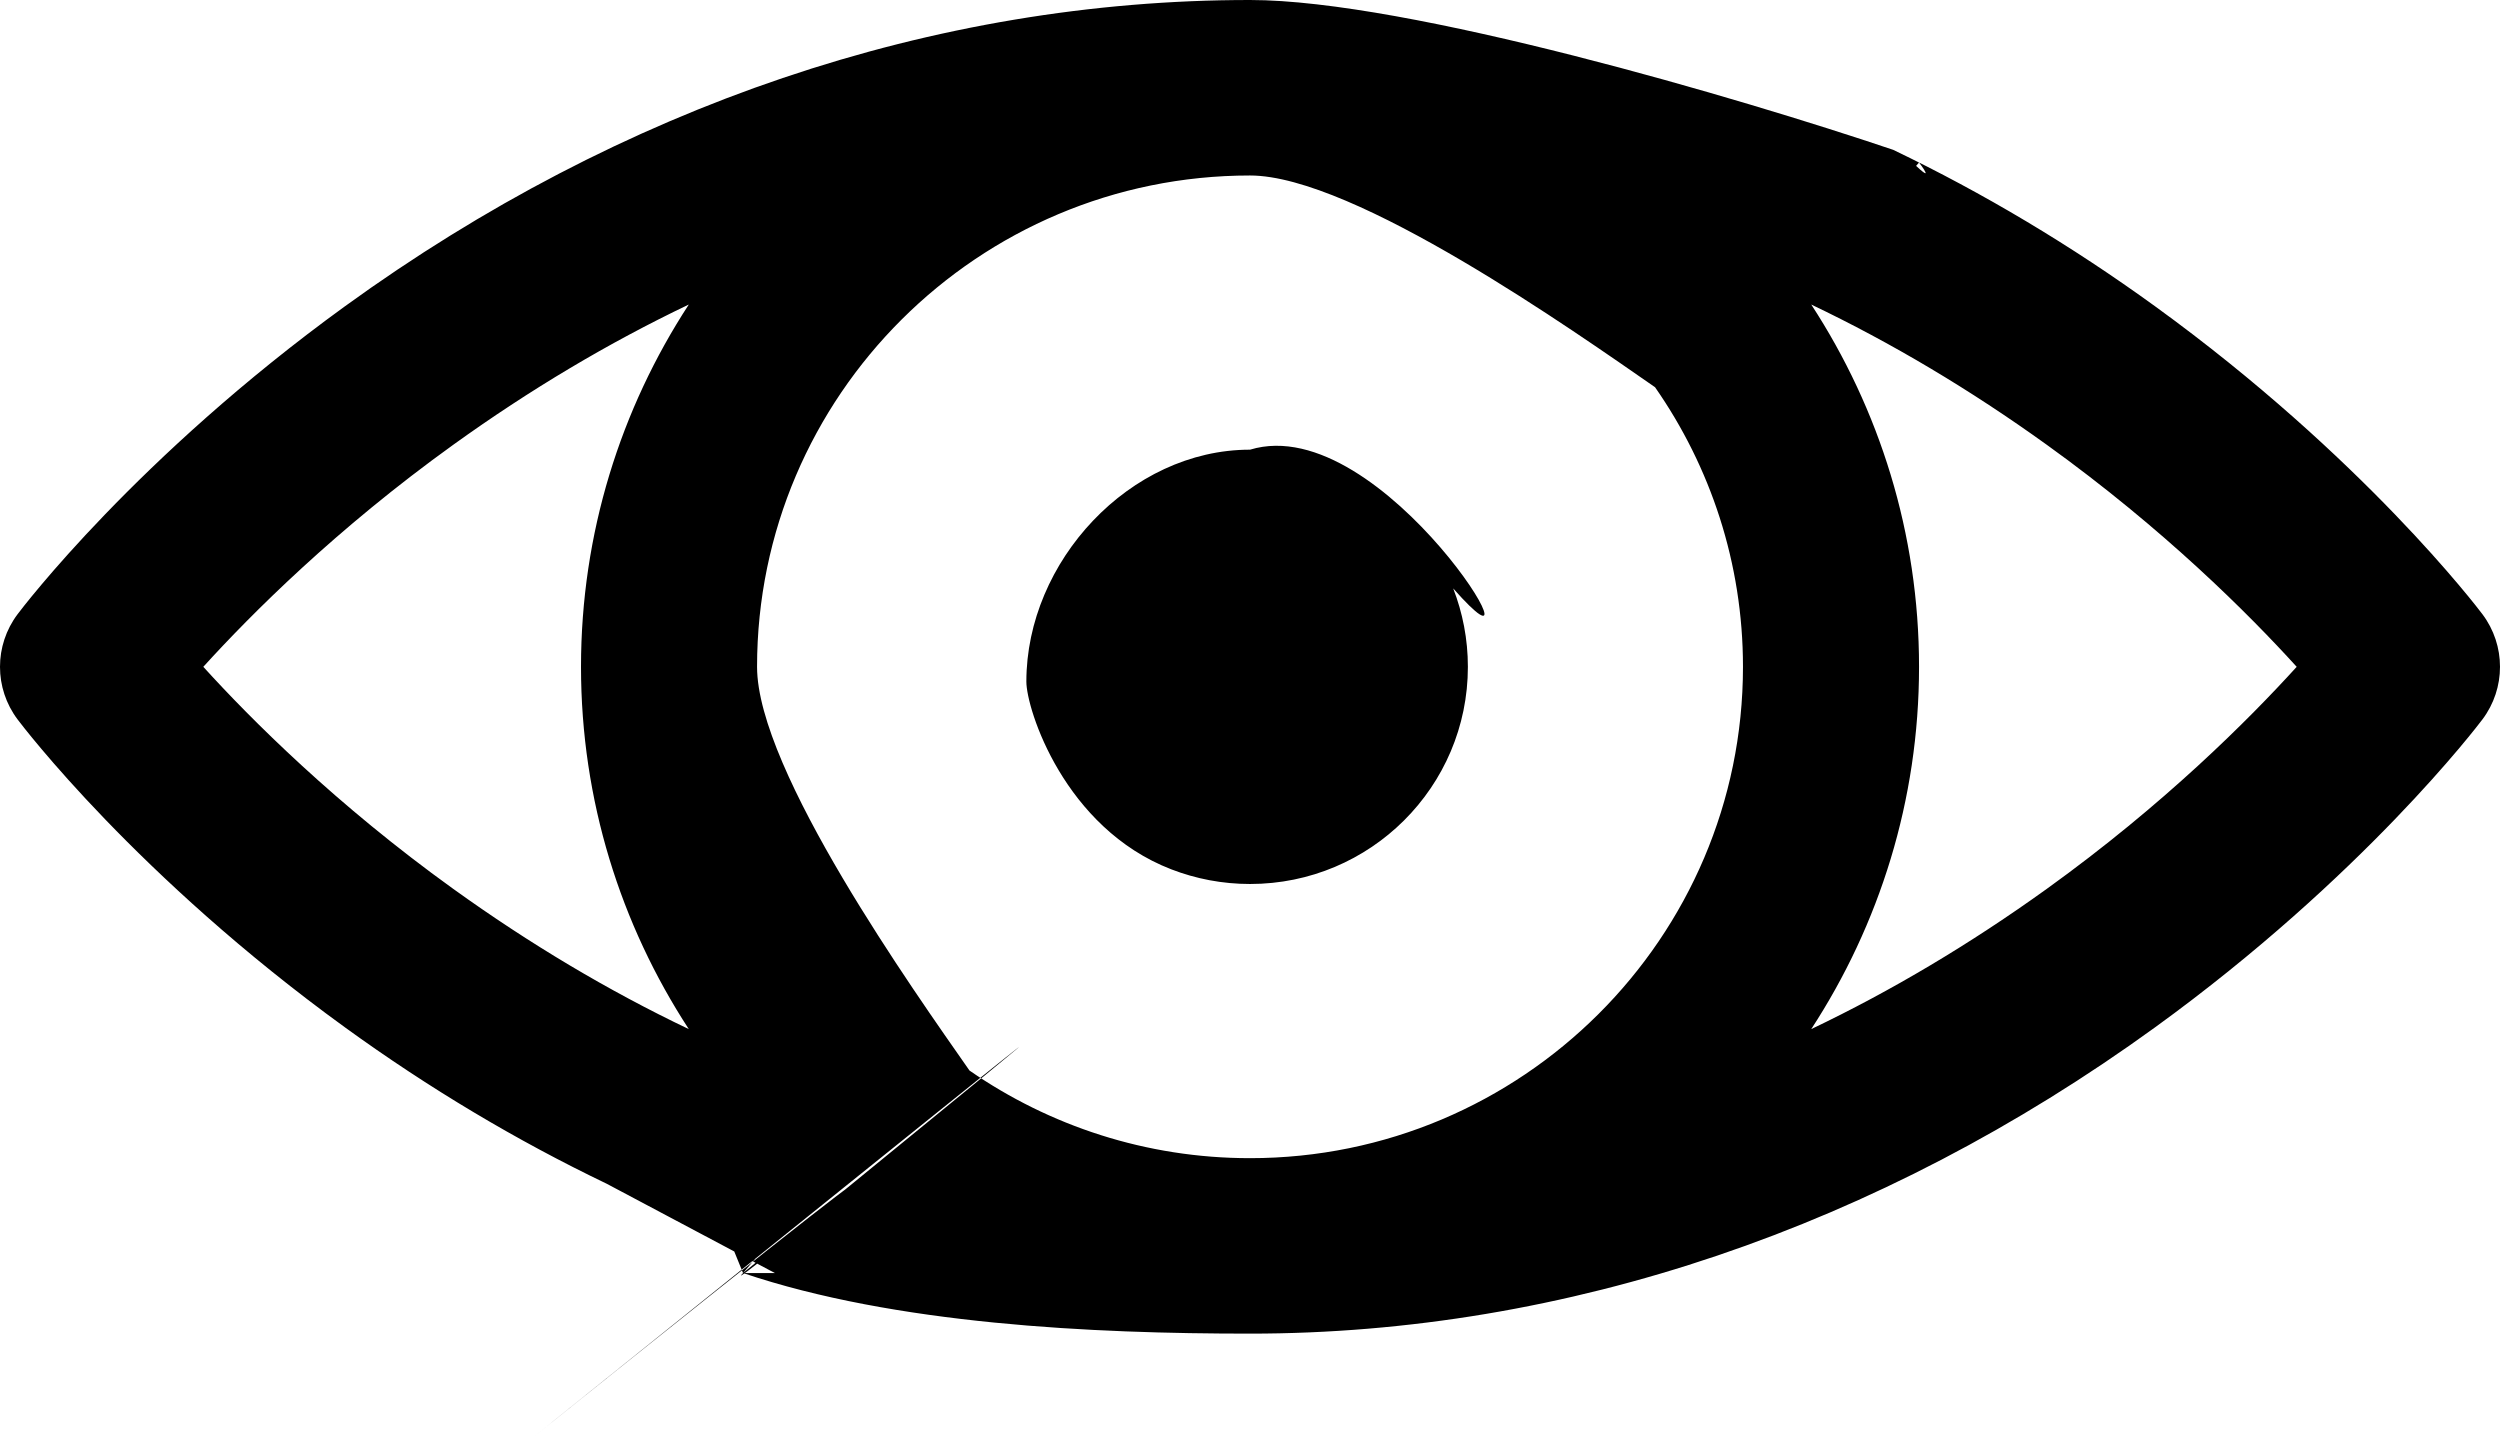
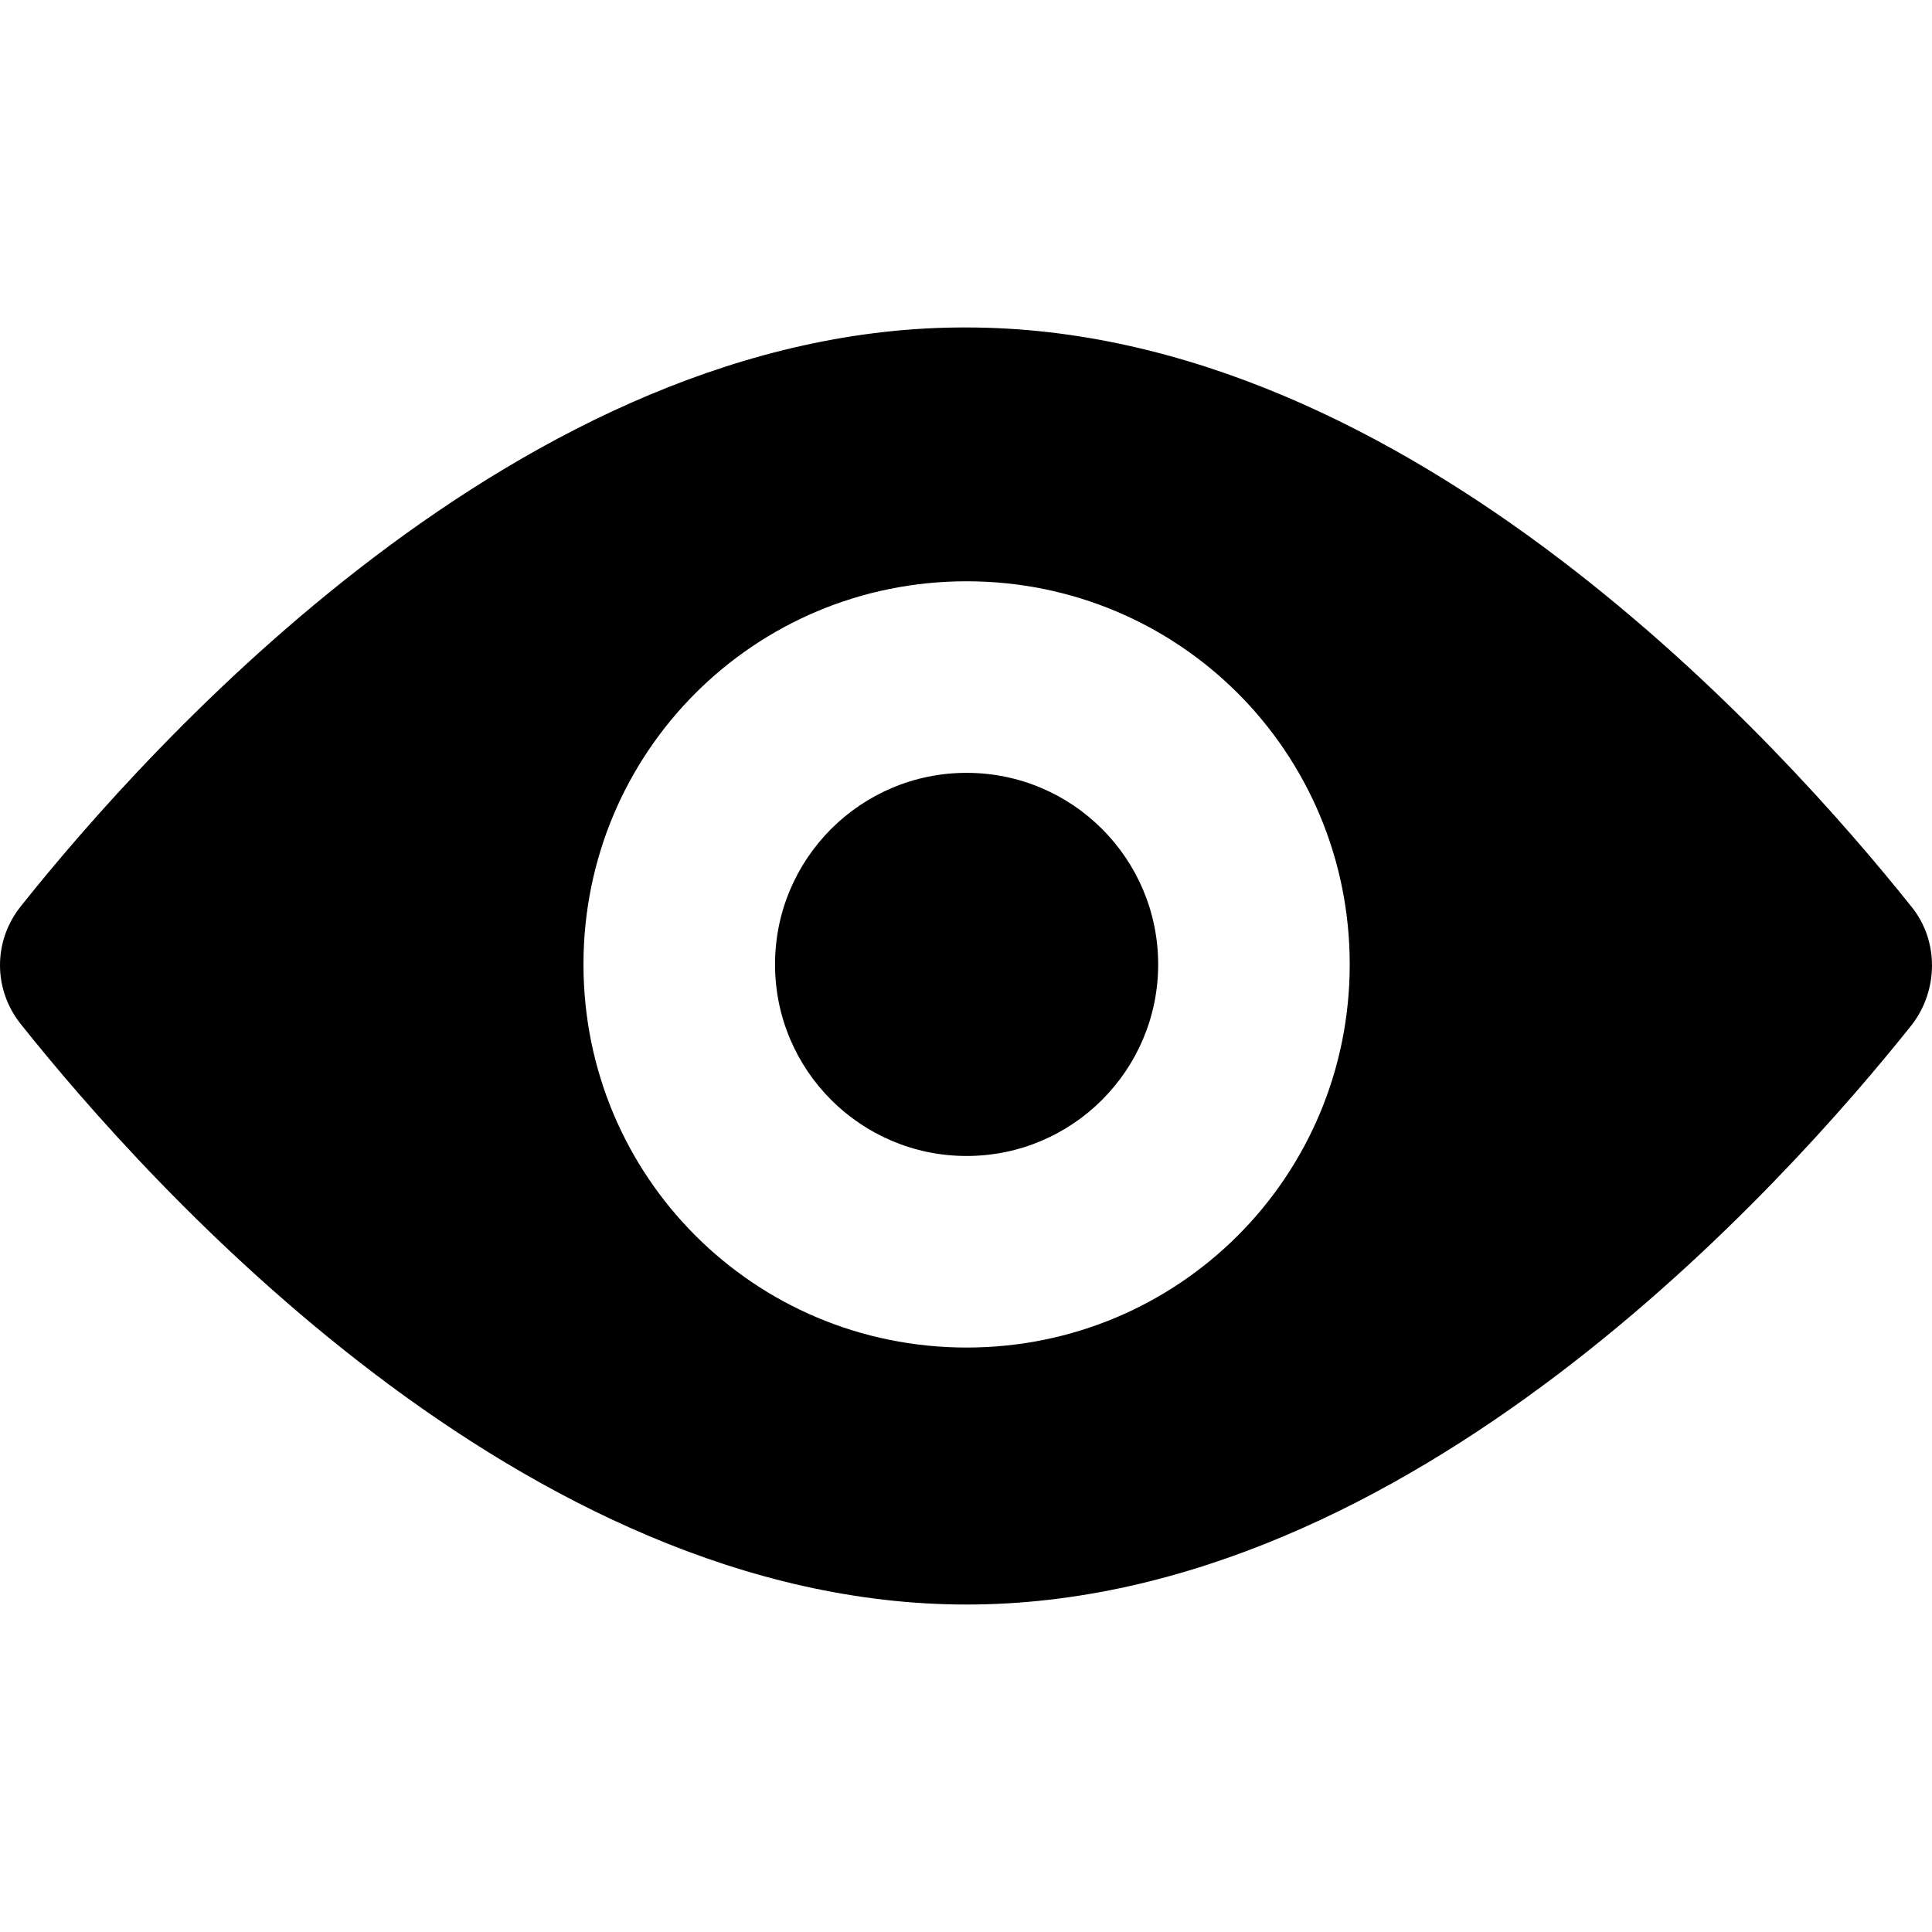
- <svg xmlns="http://www.w3.org/2000/svg" width="221" height="127" viewBox="0 0 221 127" fill="none">
-   <path d="M219.444 54.293C219.022 53.733 208.901 40.409 190.512 27.079C183.066 21.682 175.319 17.064 167.358 13.245L169.643 14.366C169.643 14.366 171.539 16.835 168.5 13.806C149.364 39.325 148.771 38.204 169.643 14.366L167.358 13.245C153.92 8.705 124.431 0 110.502 0C82.597 0 54.929 9.364 30.49 27.078C12.101 40.41 1.978 53.733 1.556 54.293C-0.519 57.051 -0.519 60.843 1.556 63.6C1.978 64.161 12.101 77.485 30.49 90.815C37.936 96.213 45.684 100.83 53.643 104.648L68.5 112.537H65.685C62.646 115.566 99.033 85.379 47.2 127C89.761 92.824 108.778 77.343 65.685 112.537C65.685 112.537 86.712 88.132 64.687 110.085L65.685 112.537C79.125 117.078 96.572 117.893 110.502 117.893C138.407 117.893 166.075 108.529 190.512 90.814C208.901 77.483 219.022 64.16 219.444 63.6C221.519 60.844 221.519 57.051 219.444 54.293ZM154.079 58.947C154.079 82.897 134.53 102.382 110.502 102.382C101.292 102.382 92.748 99.512 85.702 94.635L103.546 76.85C105.703 77.683 108.048 78.145 110.502 78.145C121.139 78.145 129.761 69.551 129.761 58.948C129.761 56.502 129.298 54.166 128.462 52.015L146.306 34.23C151.2 41.252 154.079 49.767 154.079 58.947ZM66.924 58.947C66.924 34.997 86.473 15.513 110.502 15.513C119.711 15.513 139.261 29.351 146.306 34.23L128.462 52.015C137.545 62.322 122.355 36.145 110.502 39.751C99.865 39.751 90.73 49.647 90.73 60.25C90.73 62.695 94.079 73.194 103.546 76.85L85.702 94.635C80.807 87.613 66.924 68.126 66.924 58.947ZM17.972 58.947C22.204 54.287 29.718 46.764 40.058 39.325C46.843 34.444 53.793 30.308 60.89 26.92C54.872 36.149 51.361 47.144 51.361 58.947C51.361 70.75 54.872 81.745 60.89 90.974C53.793 87.587 46.843 83.451 40.058 78.57C29.717 71.129 22.201 63.604 17.972 58.947ZM180.943 78.57C174.16 83.451 167.209 87.585 160.114 90.973C166.131 81.746 169.643 70.749 169.643 58.947C169.643 47.145 166.131 36.15 160.114 26.921C167.209 30.308 174.16 34.444 180.943 39.325C191.283 46.765 198.8 54.29 203.028 58.947C198.797 63.607 191.283 71.131 180.943 78.57Z" fill="black" />
+ <svg xmlns="http://www.w3.org/2000/svg" version="1.1" id="Capa_1" x="0px" y="0px" width="121.025px" height="121.025px" viewBox="0 0 121.025 121.025" style="enable-background:new 0 0 121.025 121.025;" xml:space="preserve">
+   <g>
+     <path d="M1.35,64.212c7.9,9.9,31.4,36.3,59.2,36.3c27.8,0,51.3-26.399,59.2-36.3c1.699-2.2,1.699-5.3,0-7.399   c-7.9-9.9-31.4-36.3-59.2-36.3c-27.8-0.1-51.3,26.3-59.2,36.2C-0.45,58.913-0.45,62.012,1.35,64.212z M60.55,36.413   c13.3,0,24,10.7,24,24s-10.7,24-24,24c-13.3,0-24-10.7-24-24S47.25,36.413,60.55,36.413z" />
+     <circle cx="60.55" cy="60.413" r="12" />
+   </g>
+   <g>
+ </g>
+   <g>
+ </g>
+   <g>
+ </g>
+   <g>
+ </g>
+   <g>
+ </g>
+   <g>
+ </g>
+   <g>
+ </g>
+   <g>
+ </g>
+   <g>
+ </g>
+   <g>
+ </g>
+   <g>
+ </g>
+   <g>
+ </g>
+   <g>
+ </g>
+   <g>
+ </g>
+   <g>
+ </g>
</svg>
